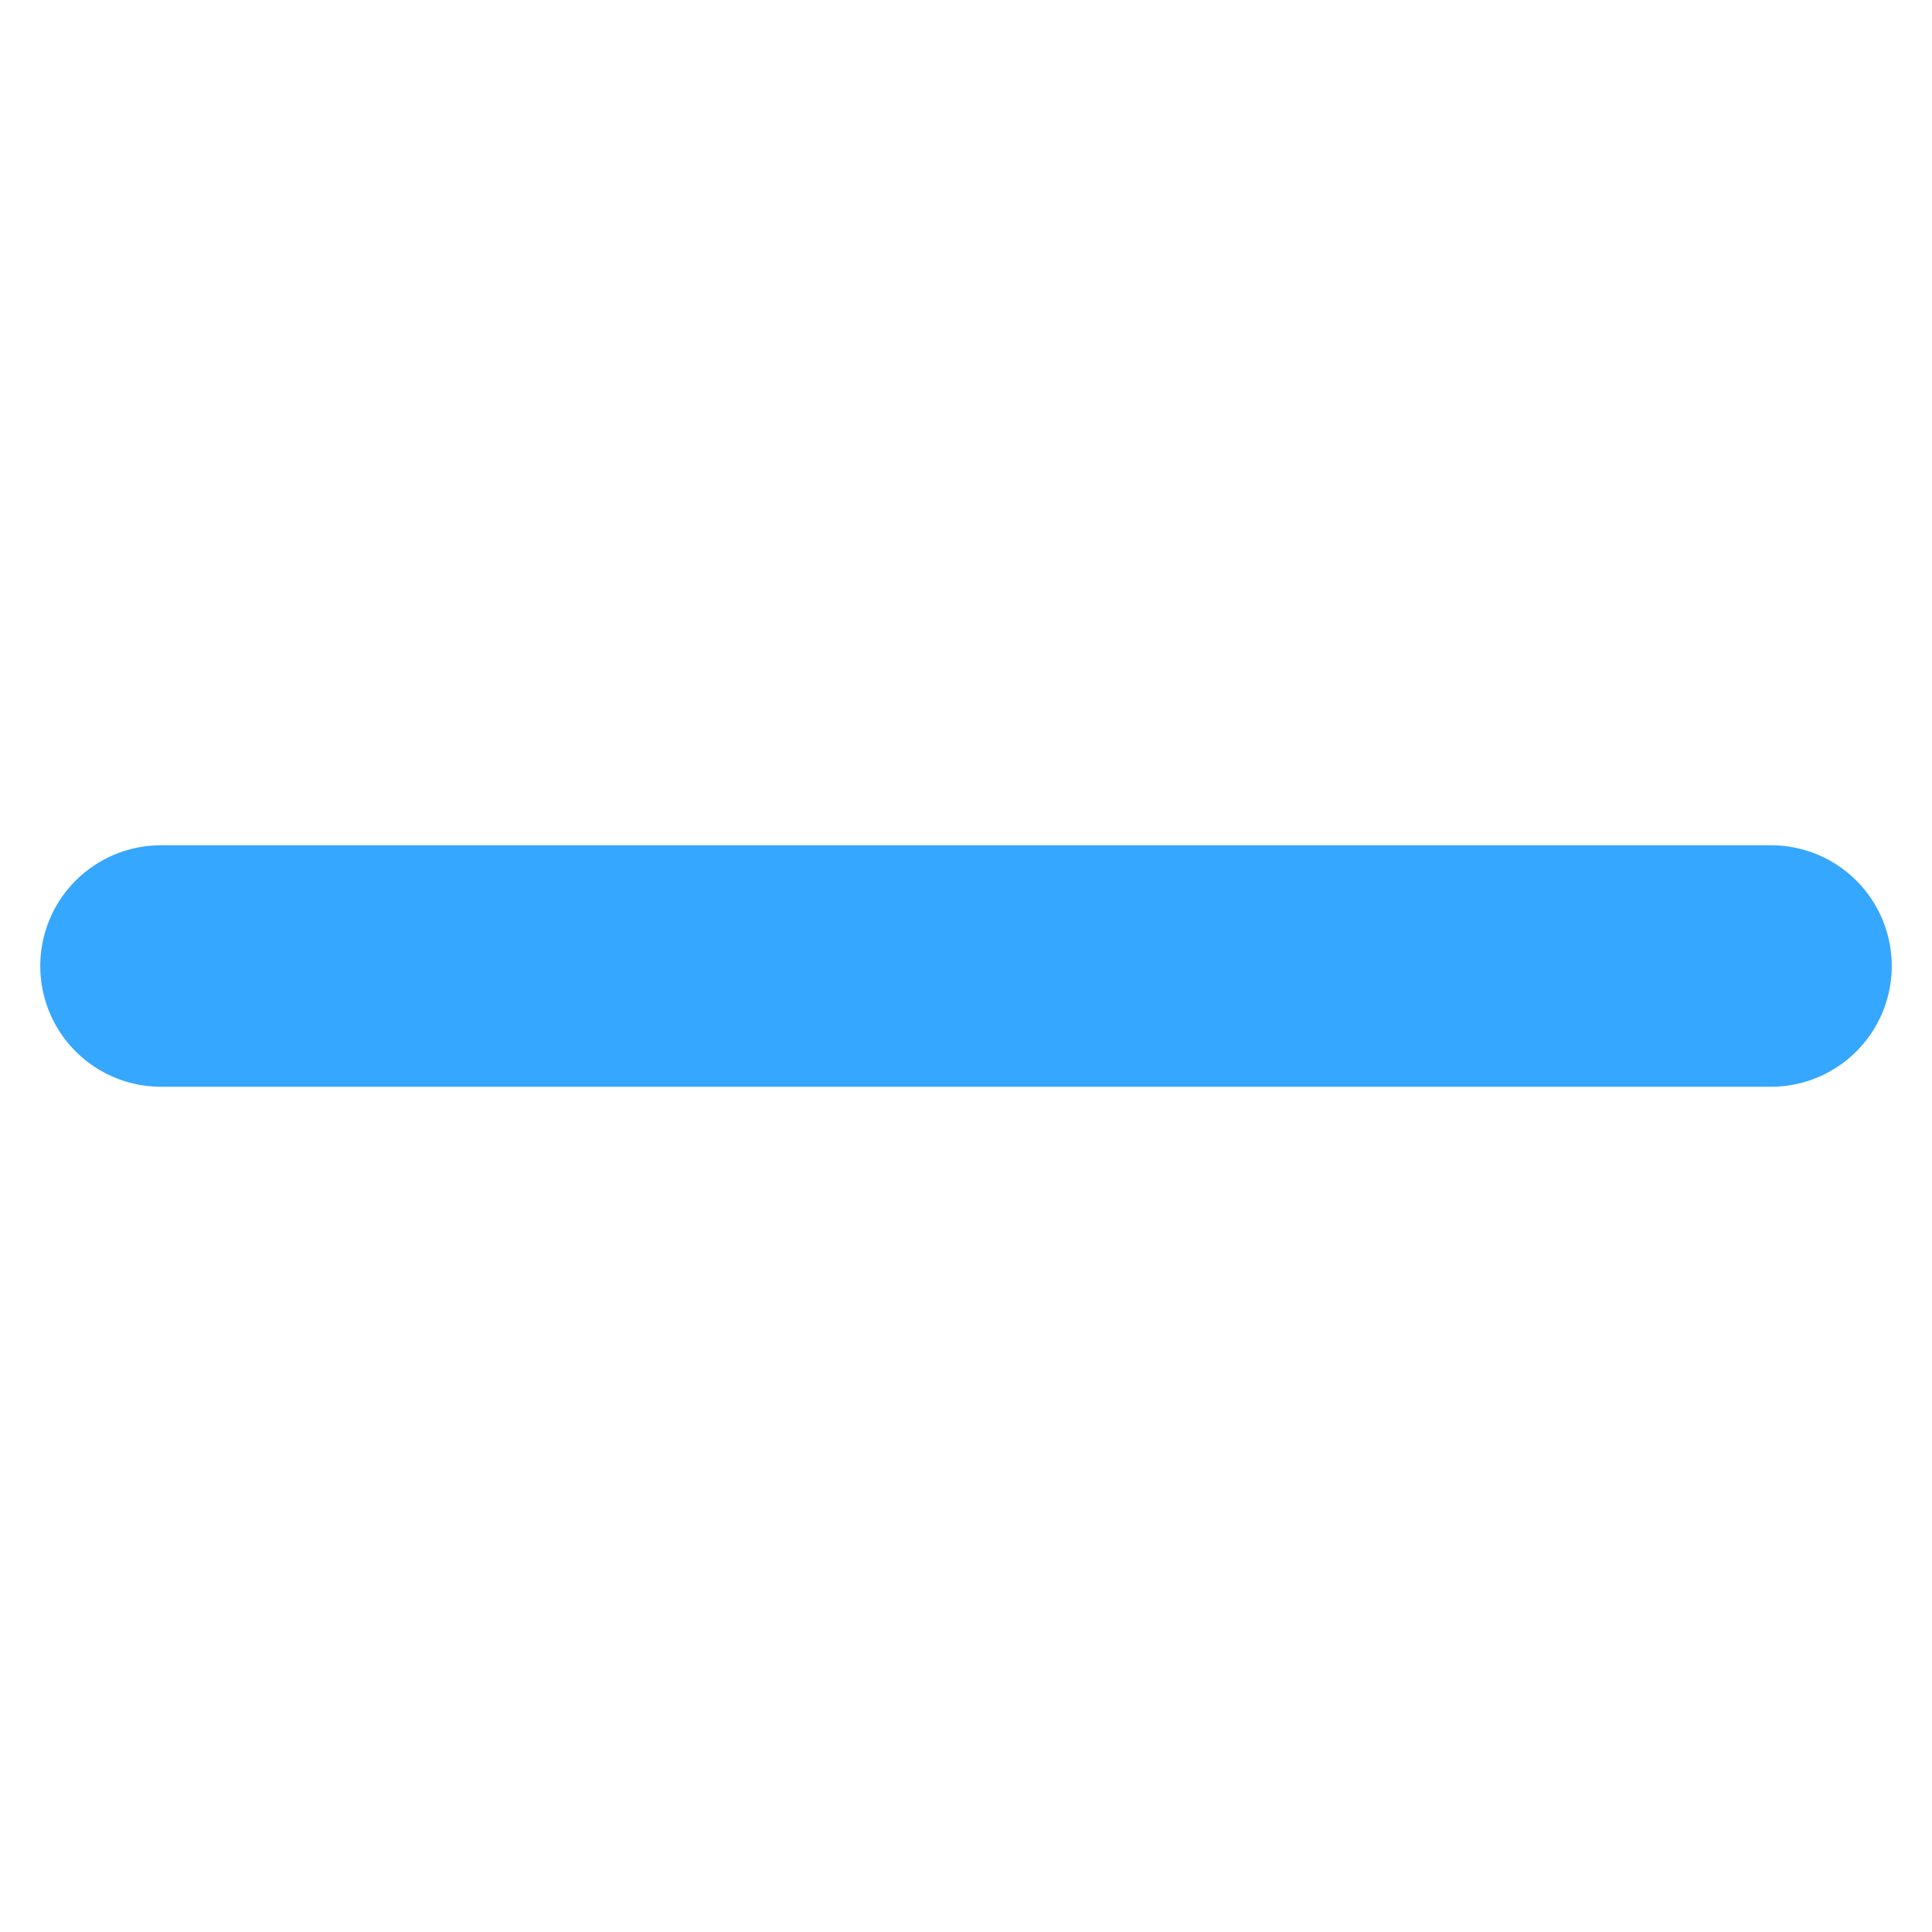
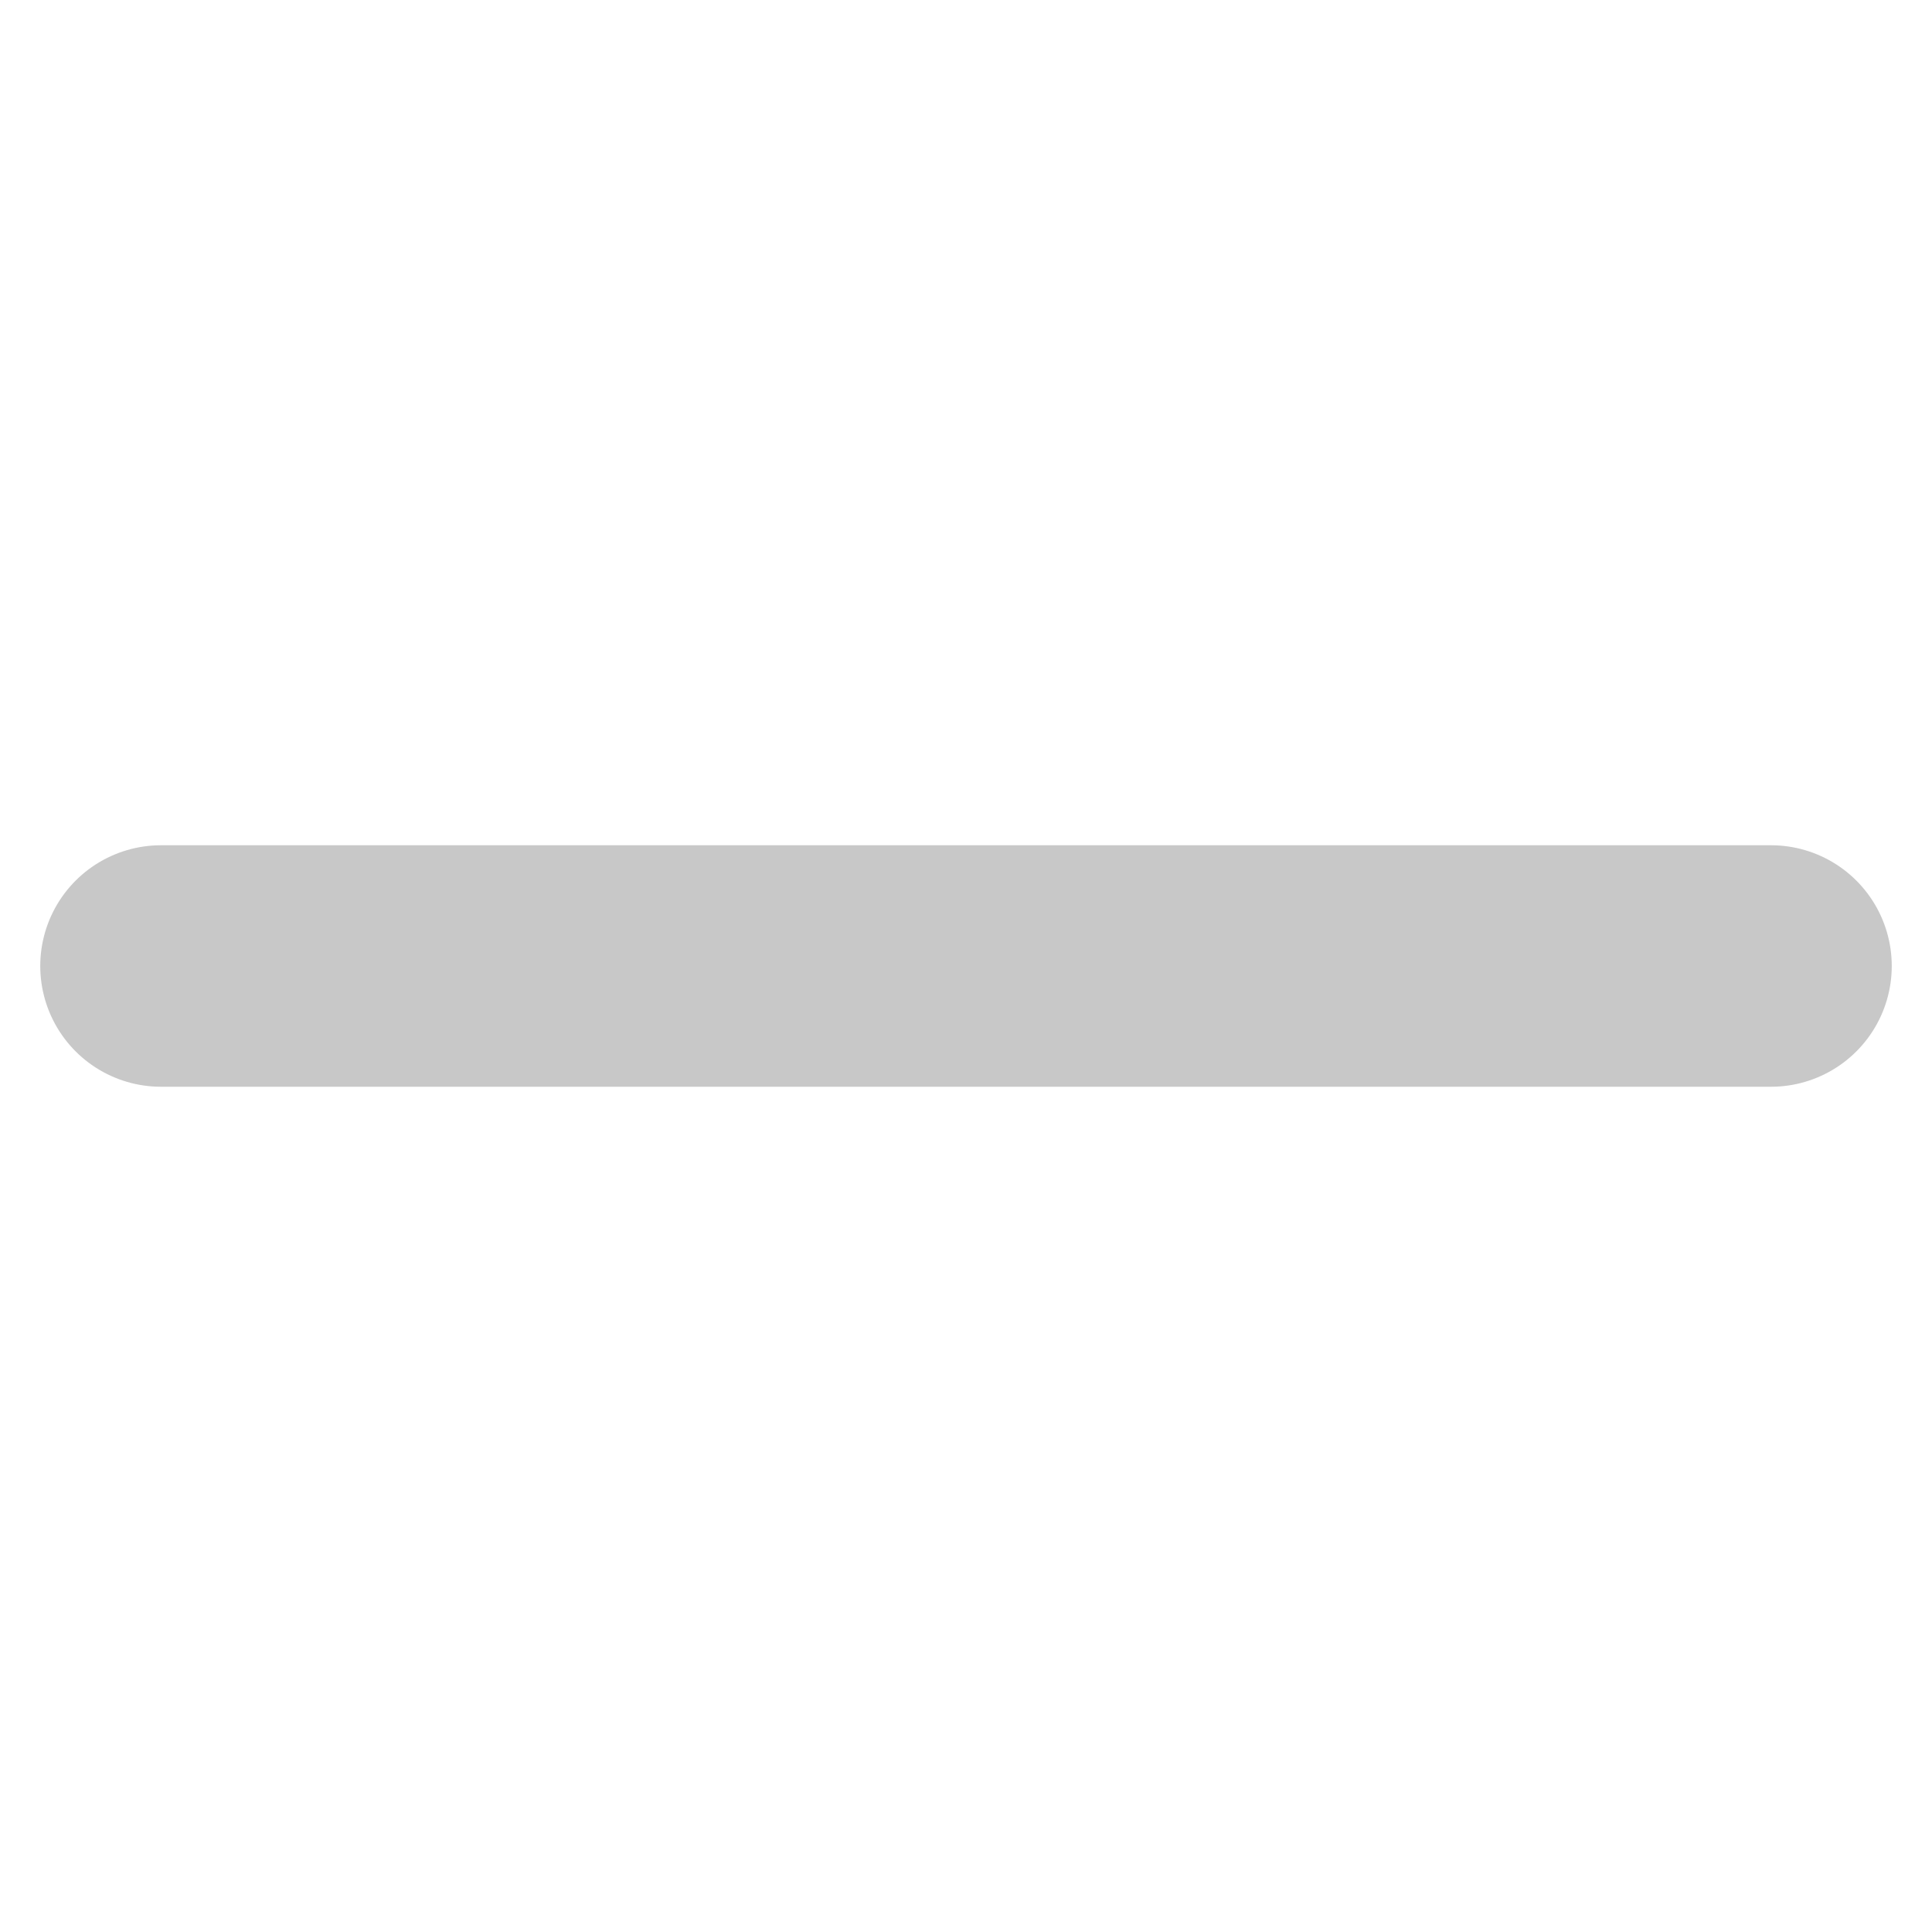
<svg xmlns="http://www.w3.org/2000/svg" width="24" height="24" viewBox="0 0 24 24" fill="none">
-   <line x1="2" y1="12" x2="22" y2="12" stroke="#35a7ff" stroke-width="3" stroke-linecap="round" />
+   <line x1="2" y1="12" x2="22" y2="12" stroke="#c8c8c8" stroke-width="3" stroke-linecap="round" />
</svg>
